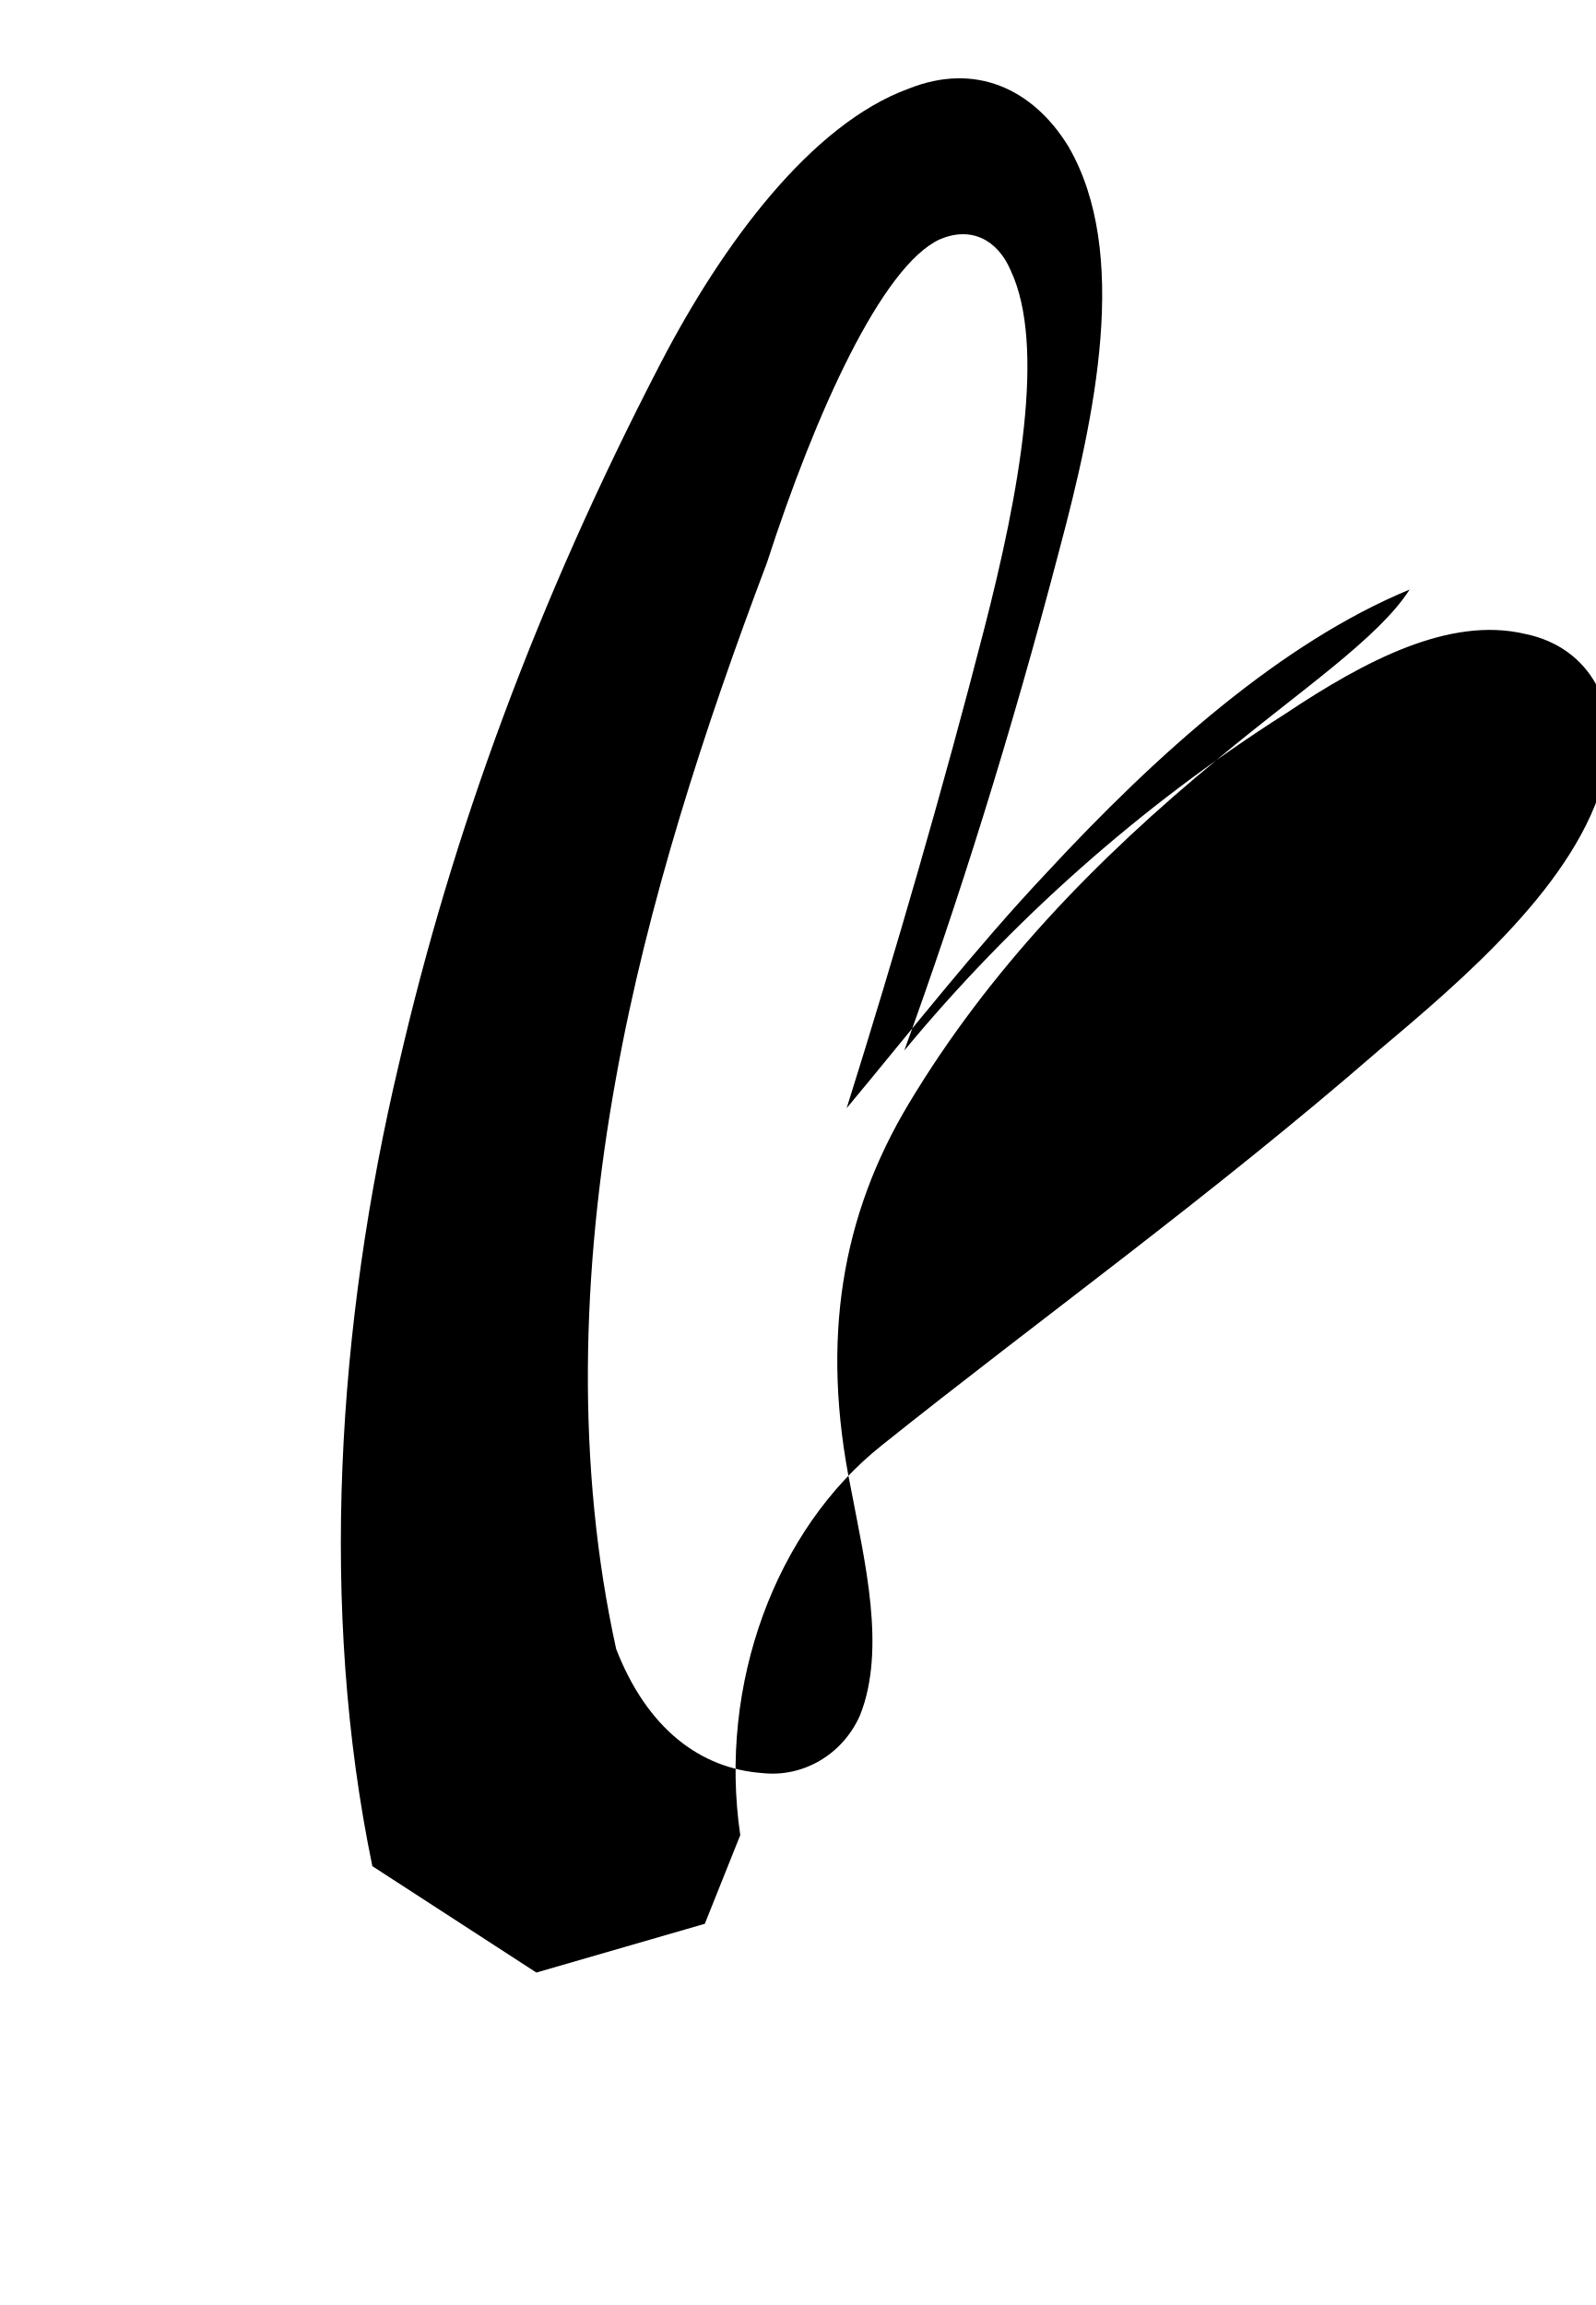
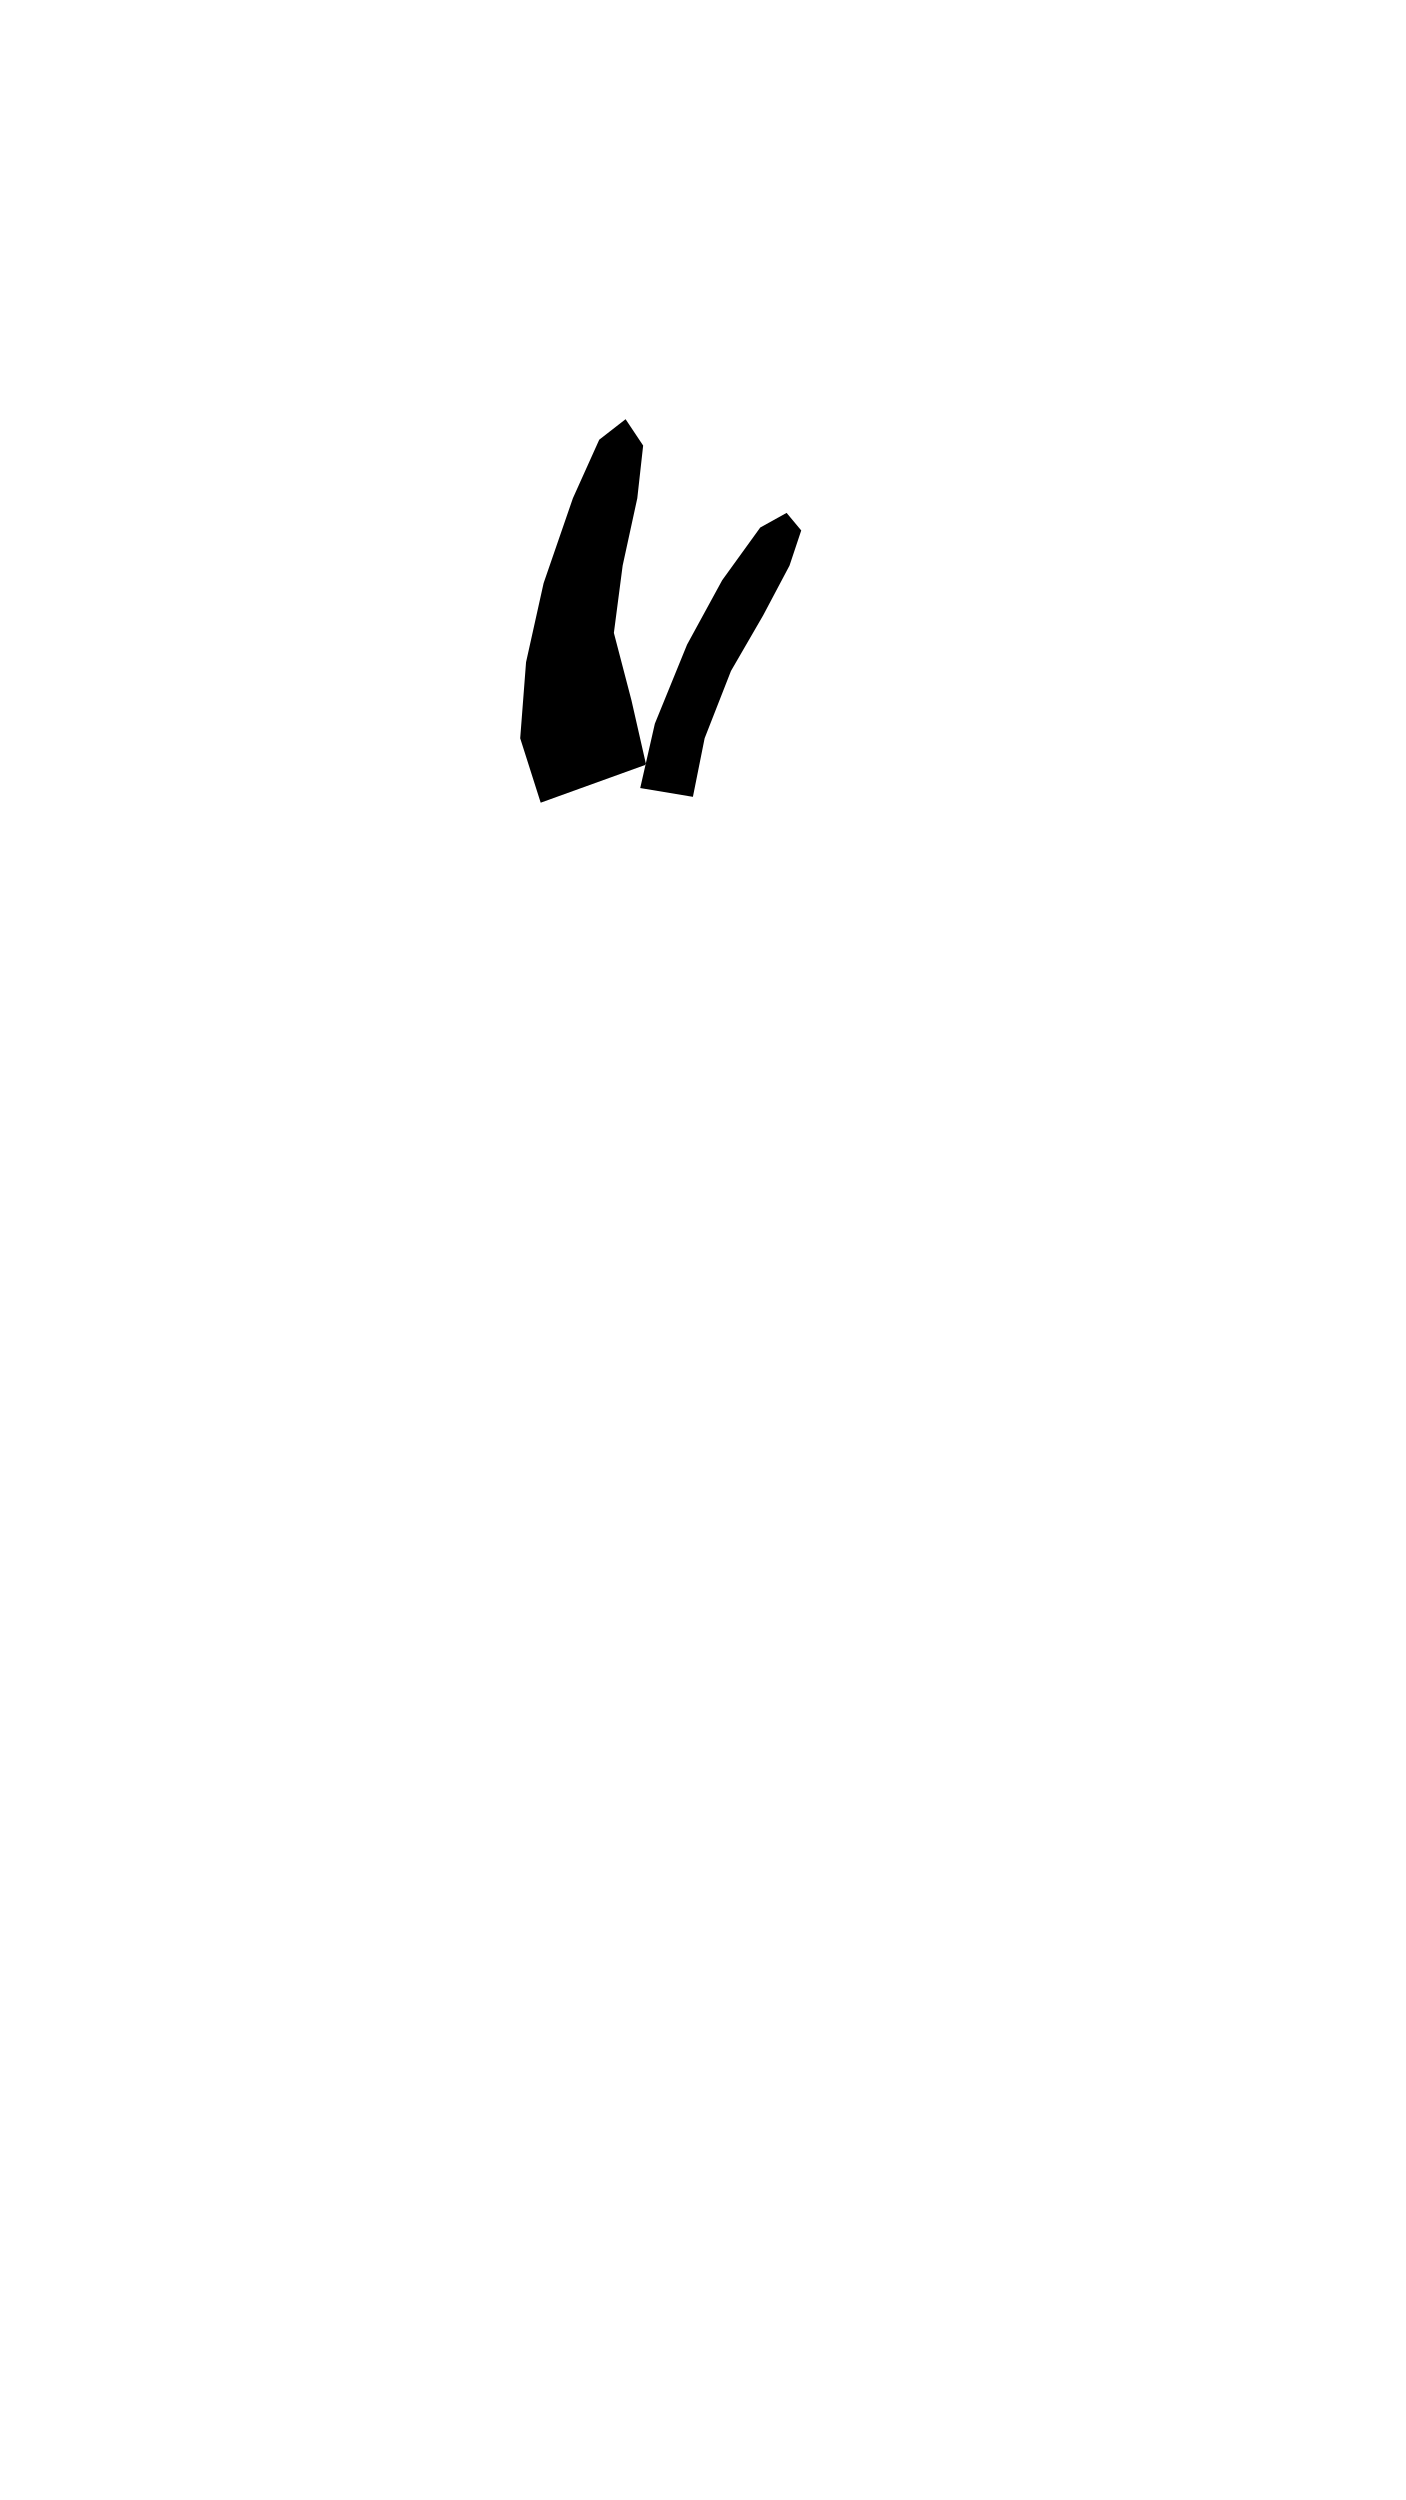
- <svg xmlns="http://www.w3.org/2000/svg" viewBox="0 0 360 520" role="img" aria-labelledby="title">
-   <path fill="currentColor" fill-rule="evenodd" d="M84 421c-12-58-8-122 6-181 12-52 31-104 59-158 14-27 34-54 56-62 15-6 28 0 36 13 14 24 6 61-2 91-11 42-23 80-35 113 24-29 53-55 86-76 18-12 37-22 54-18 15 3 22 17 18 32-6 24-32 46-51 62-38 33-77 61-112 89-24 19-37 54-32 88l-8 20-38 11-37-24Zm89-294c-14 37-27 77-34 116-8 44-9 88 0 129 7 18 19 27 33 28 9 1 18-4 22-13 6-15 1-35-2-51-7-34-2-62 13-87 18-30 42-55 70-78 18-15 36-27 43-38-29 12-57 37-82 64-16 17-30 35-45 53 11-35 22-73 31-108 8-31 14-64 6-81-3-7-9-10-16-7-13 6-28 39-39 73Z" />
+ <svg xmlns="http://www.w3.org/2000/svg" viewBox="0 0 480 854" role="img" aria-labelledby="title" data-coordinate-system="shadow-loom-stage-480x854">
+   <path fill="currentColor" fill-rule="evenodd" clip-rule="evenodd" d="M 184.7 274.2 L 177.7 252.2 L 179.7 226.2 L 185.7 199.2 L 195.7 170.2 L 204.7 150.2 L 213.7 143.2 L 219.7 152.2 L 217.7 170.2 L 212.7 193.2 L 209.7 216.2 L 215.7 239.2 L 220.7 261.2 Z M 218.7 269.2 L 223.7 247.2 L 234.7 220.2 L 246.7 198.2 L 259.7 180.2 L 268.7 175.2 L 273.7 181.2 L 269.7 193.2 L 260.7 210.2 L 249.7 229.2 L 240.7 252.2 L 236.7 272.2 Z" />
</svg>
